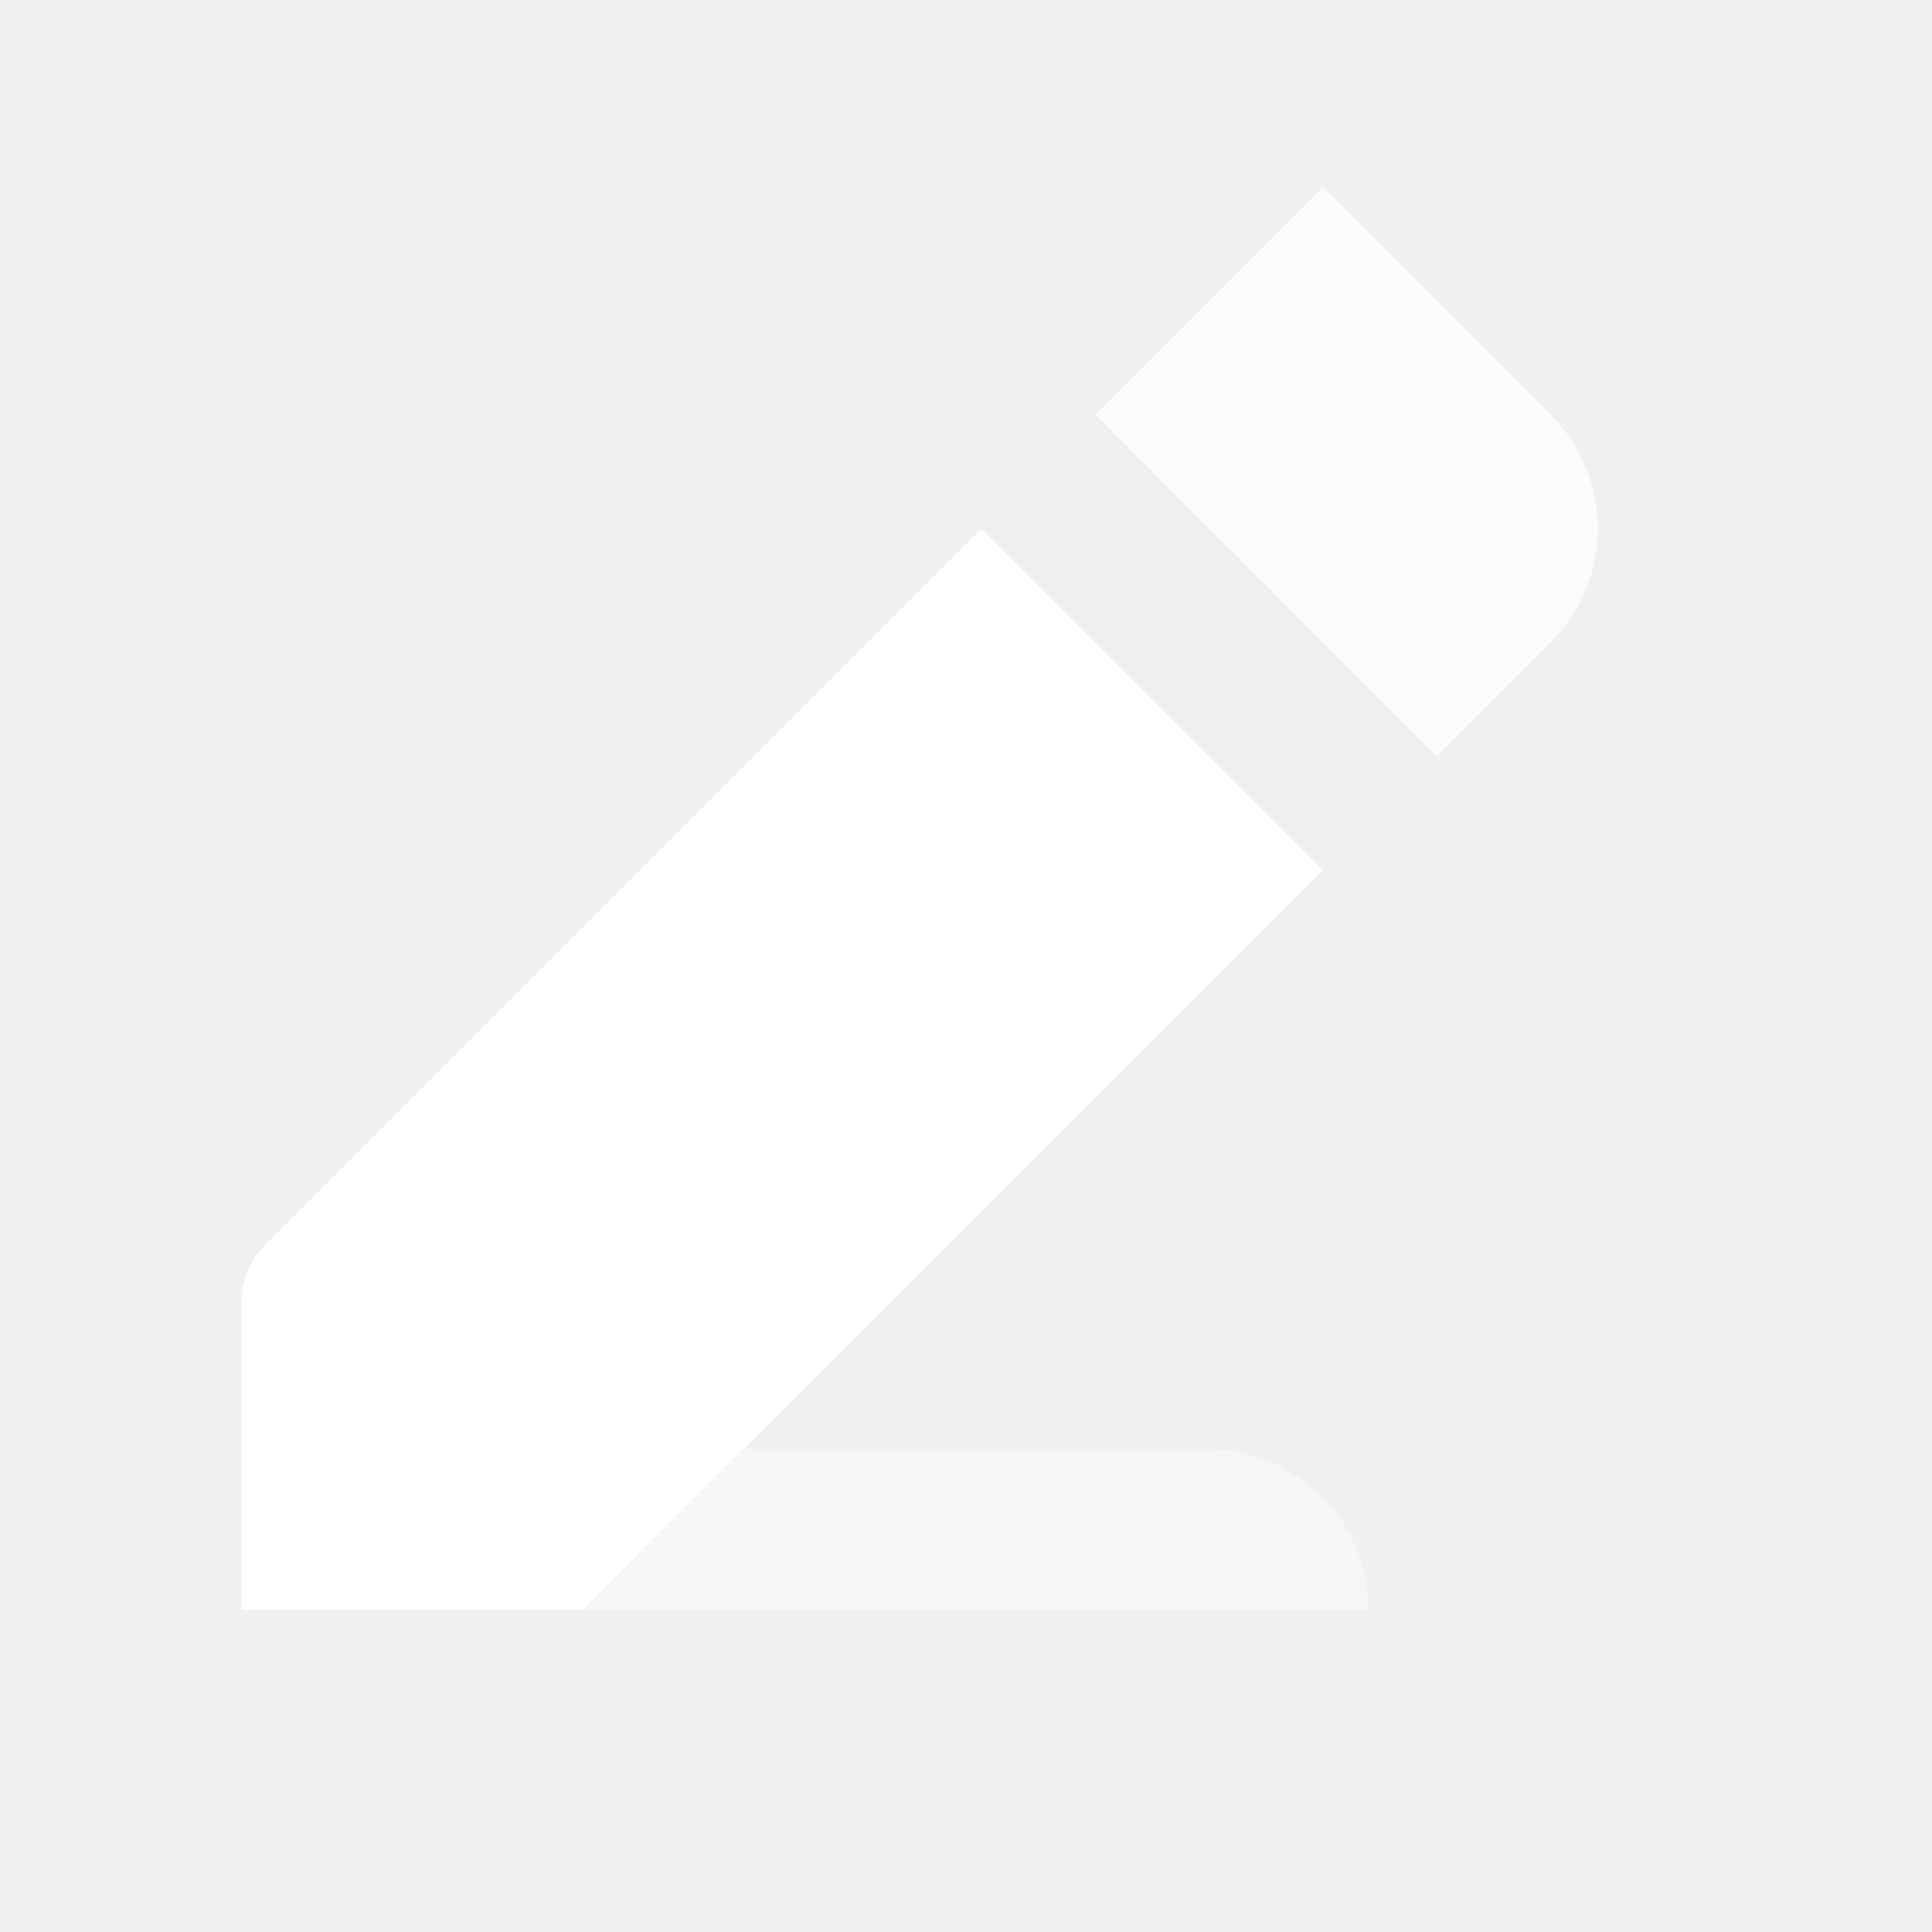
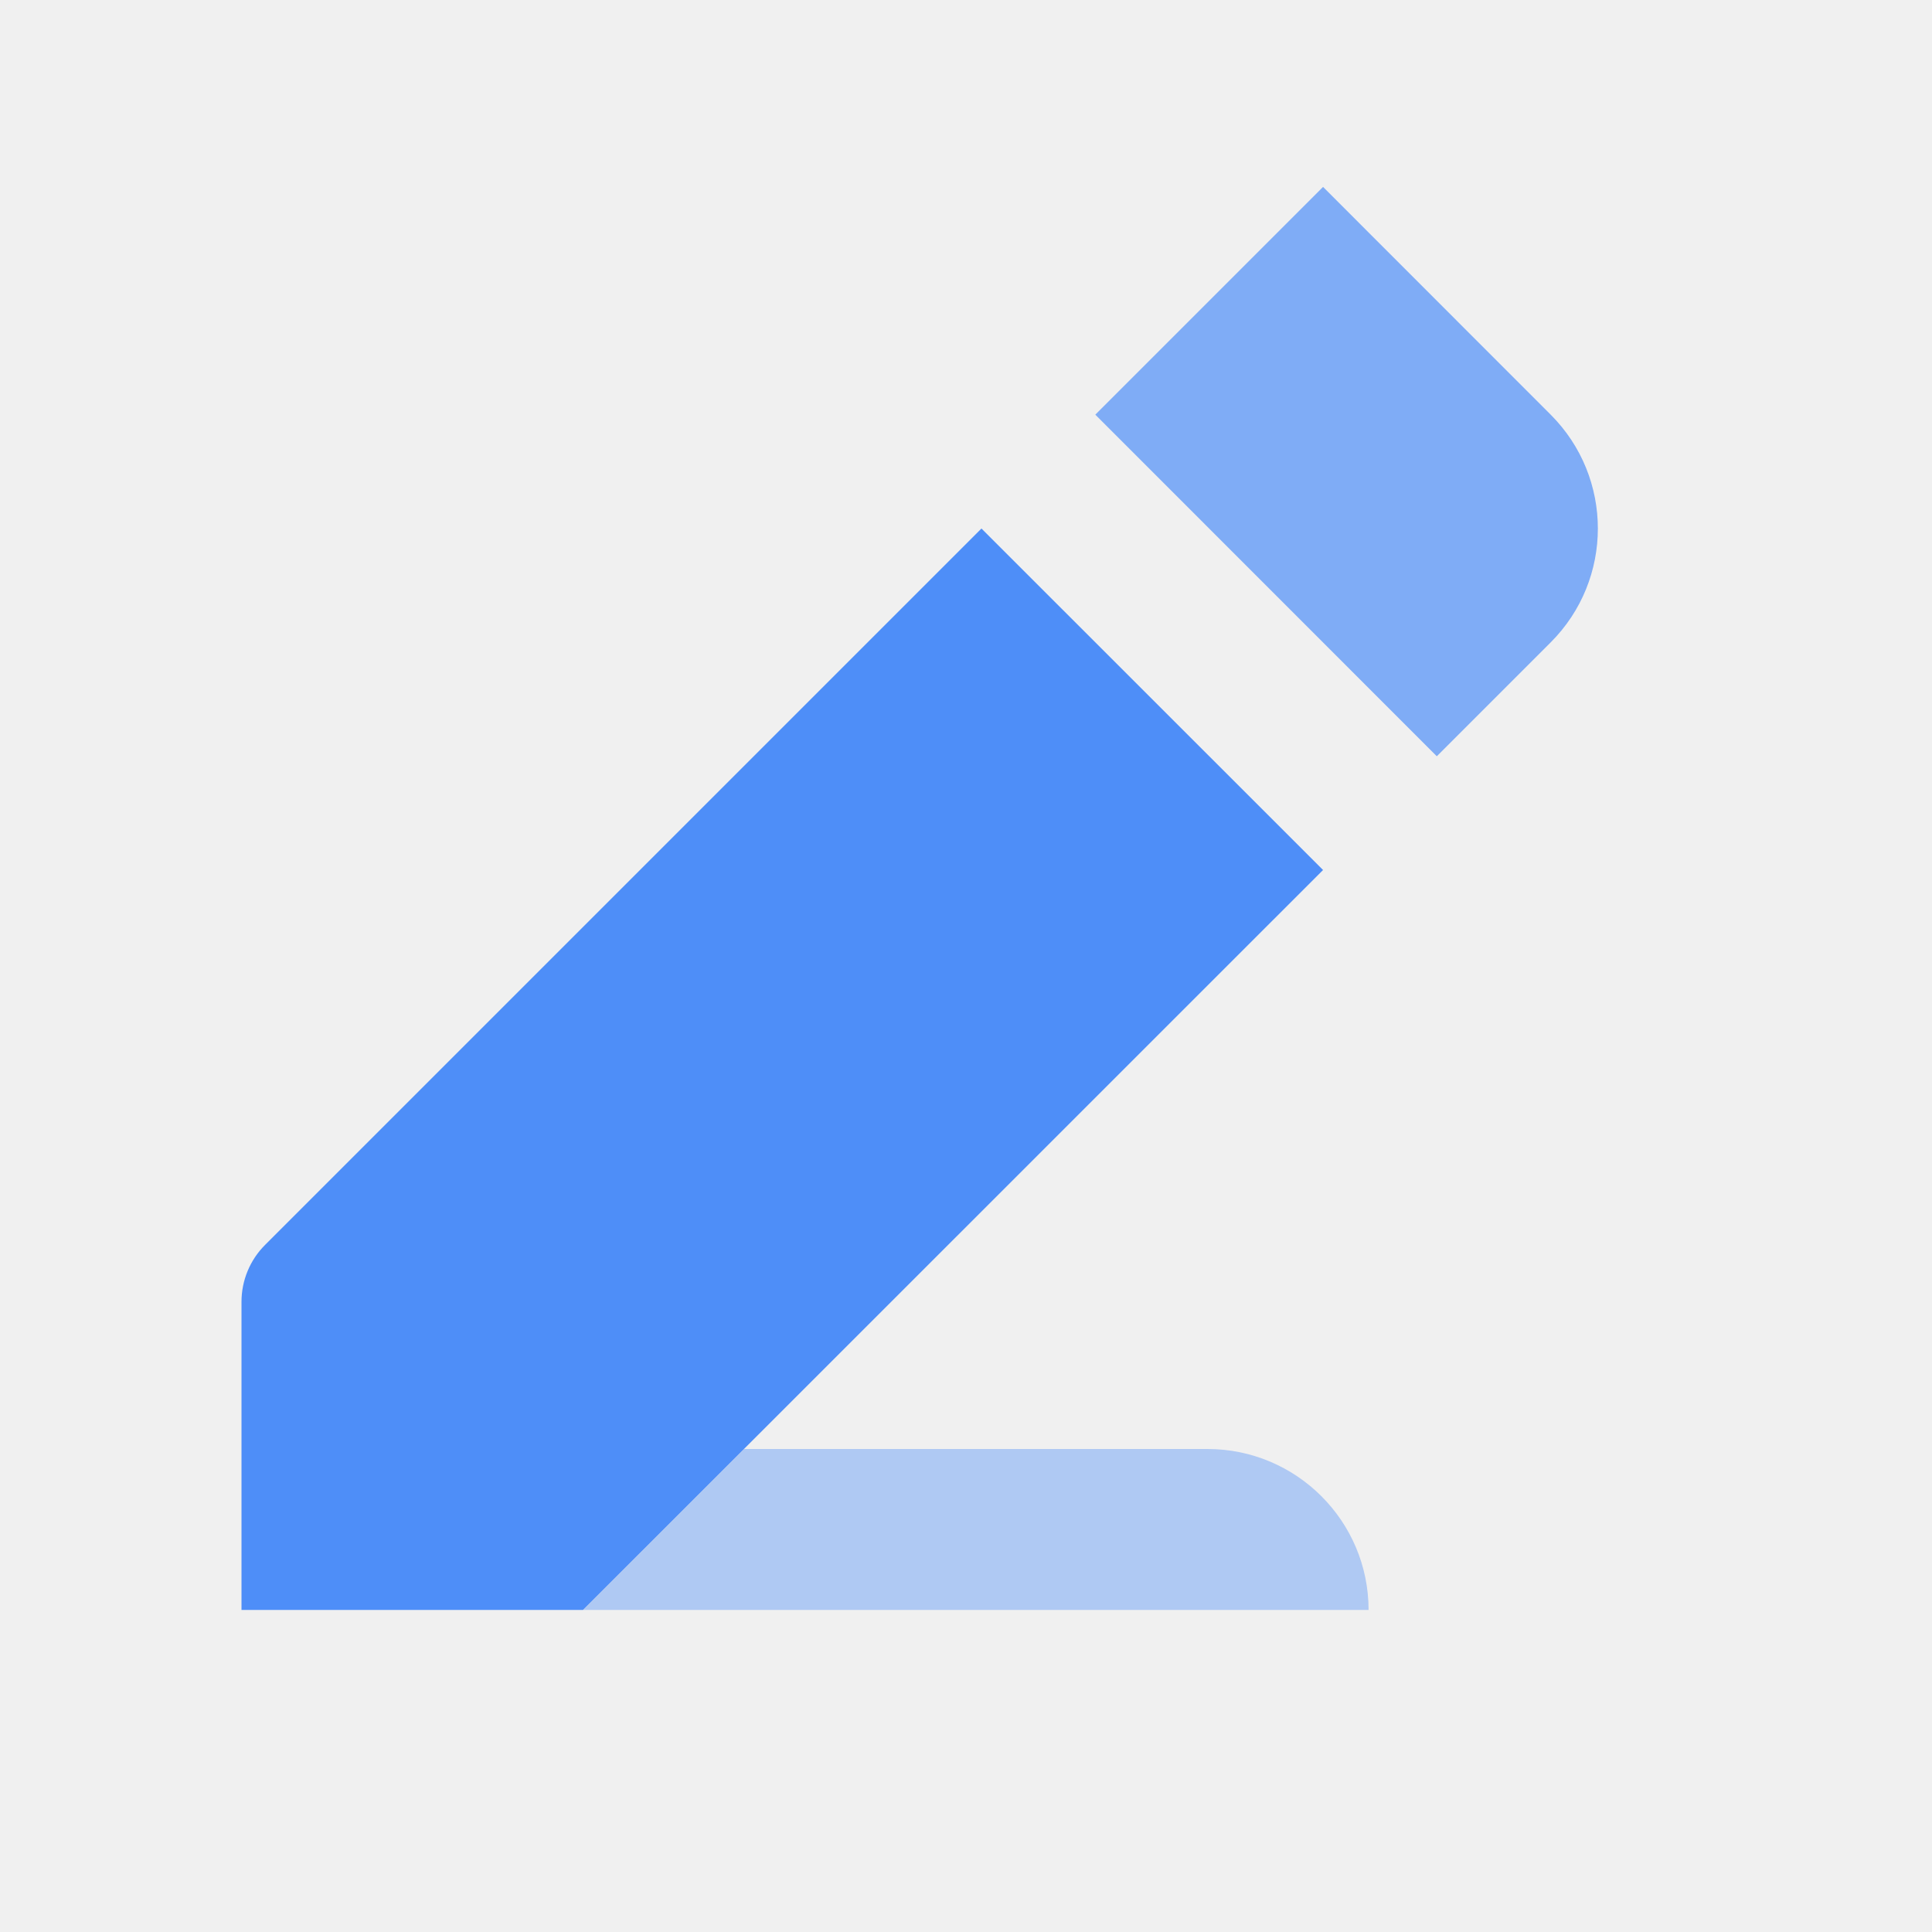
<svg xmlns="http://www.w3.org/2000/svg" width="16" height="16" viewBox="0 0 16 16" fill="none">
  <mask id="mask0_66_1734" style="mask-type:alpha" maskUnits="userSpaceOnUse" x="2" y="1" width="12" height="13">
    <path d="M2.195 10.31C2.07 10.435 2 10.604 2 10.781V13.333H4.828L10.957 7.205L8.128 4.377L2.195 10.31Z" fill="black" />
    <path opacity="0.4" d="M11.334 13.333C11.334 12.597 10.736 12 10 12H6.162L4.829 13.333H11.334Z" fill-rule="evenodd" clip-rule="evenodd" fill="black" />
    <path opacity="0.7" d="M10.957 1.548L9.071 3.434L11.899 6.263L12.842 5.32C13.363 4.799 13.363 3.955 12.842 3.434L10.957 1.548Z" fill="black" />
  </mask>
  <g mask="url(#mask0_66_1734)">
-     <path d="M0 0H16V16H0V0Z" fill="white" />
+     <path d="M0 0H16V16H0V0Z" fill="#4E8EF8" />
  </g>
</svg>
